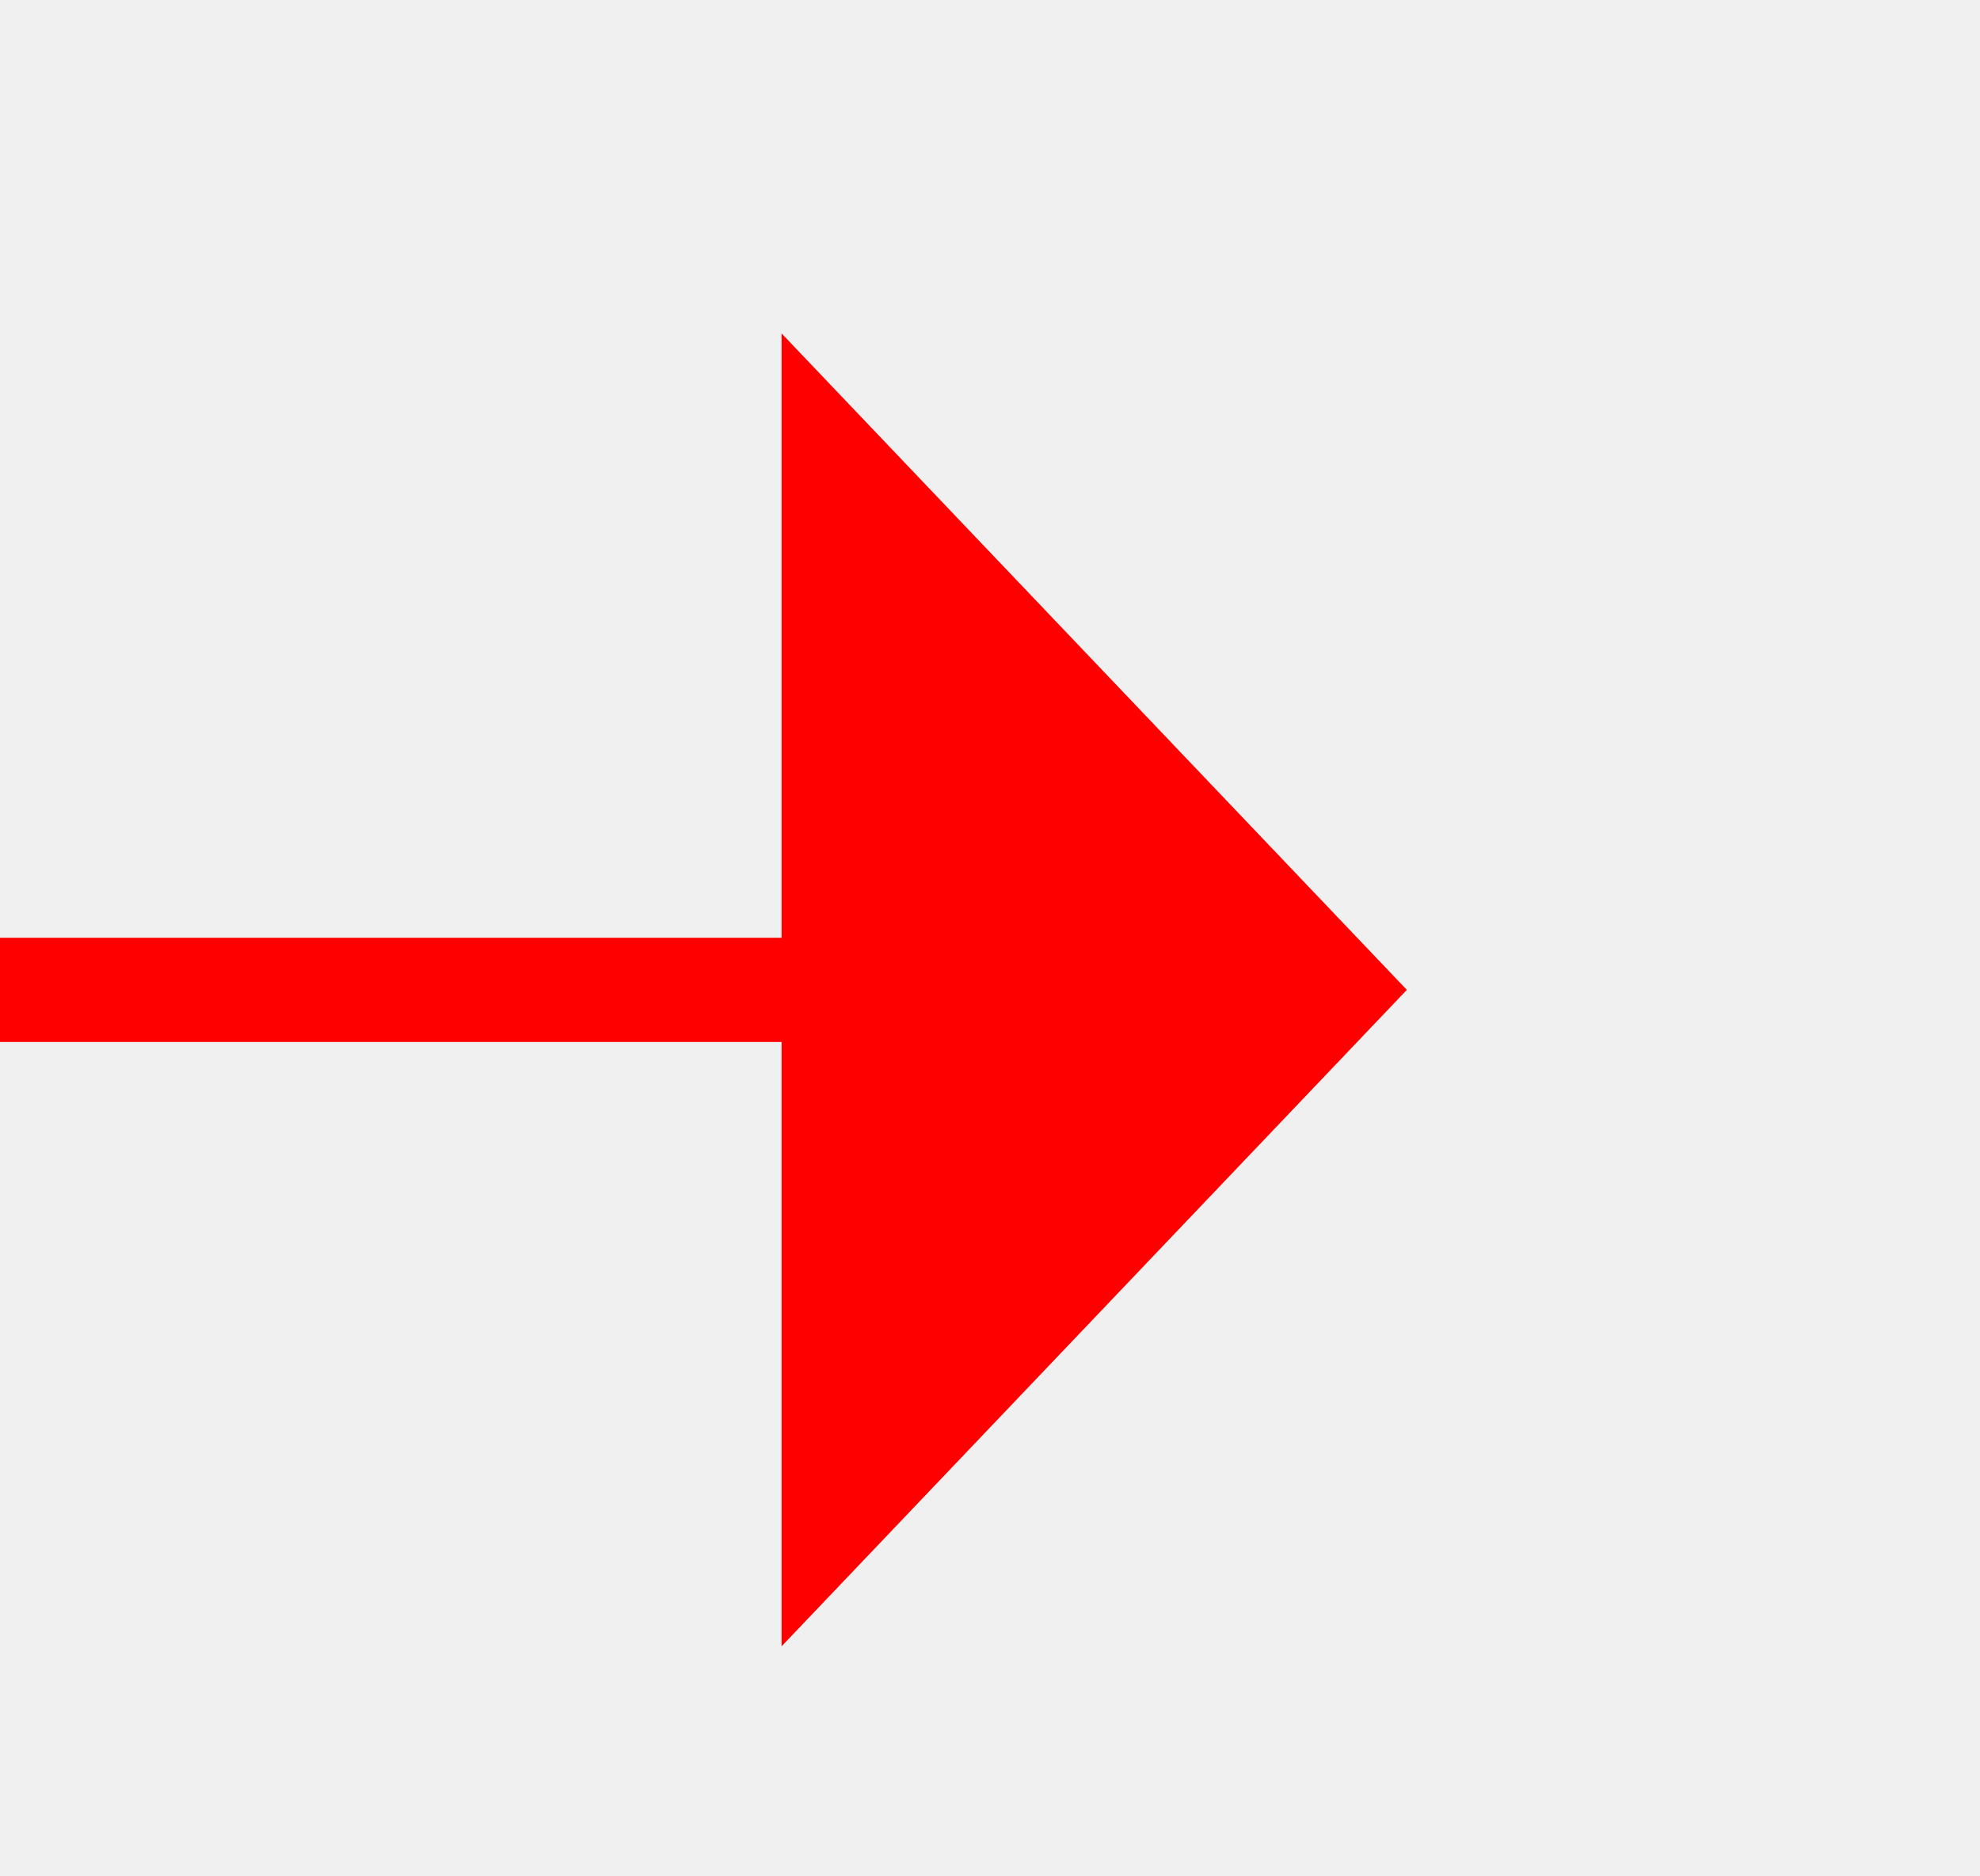
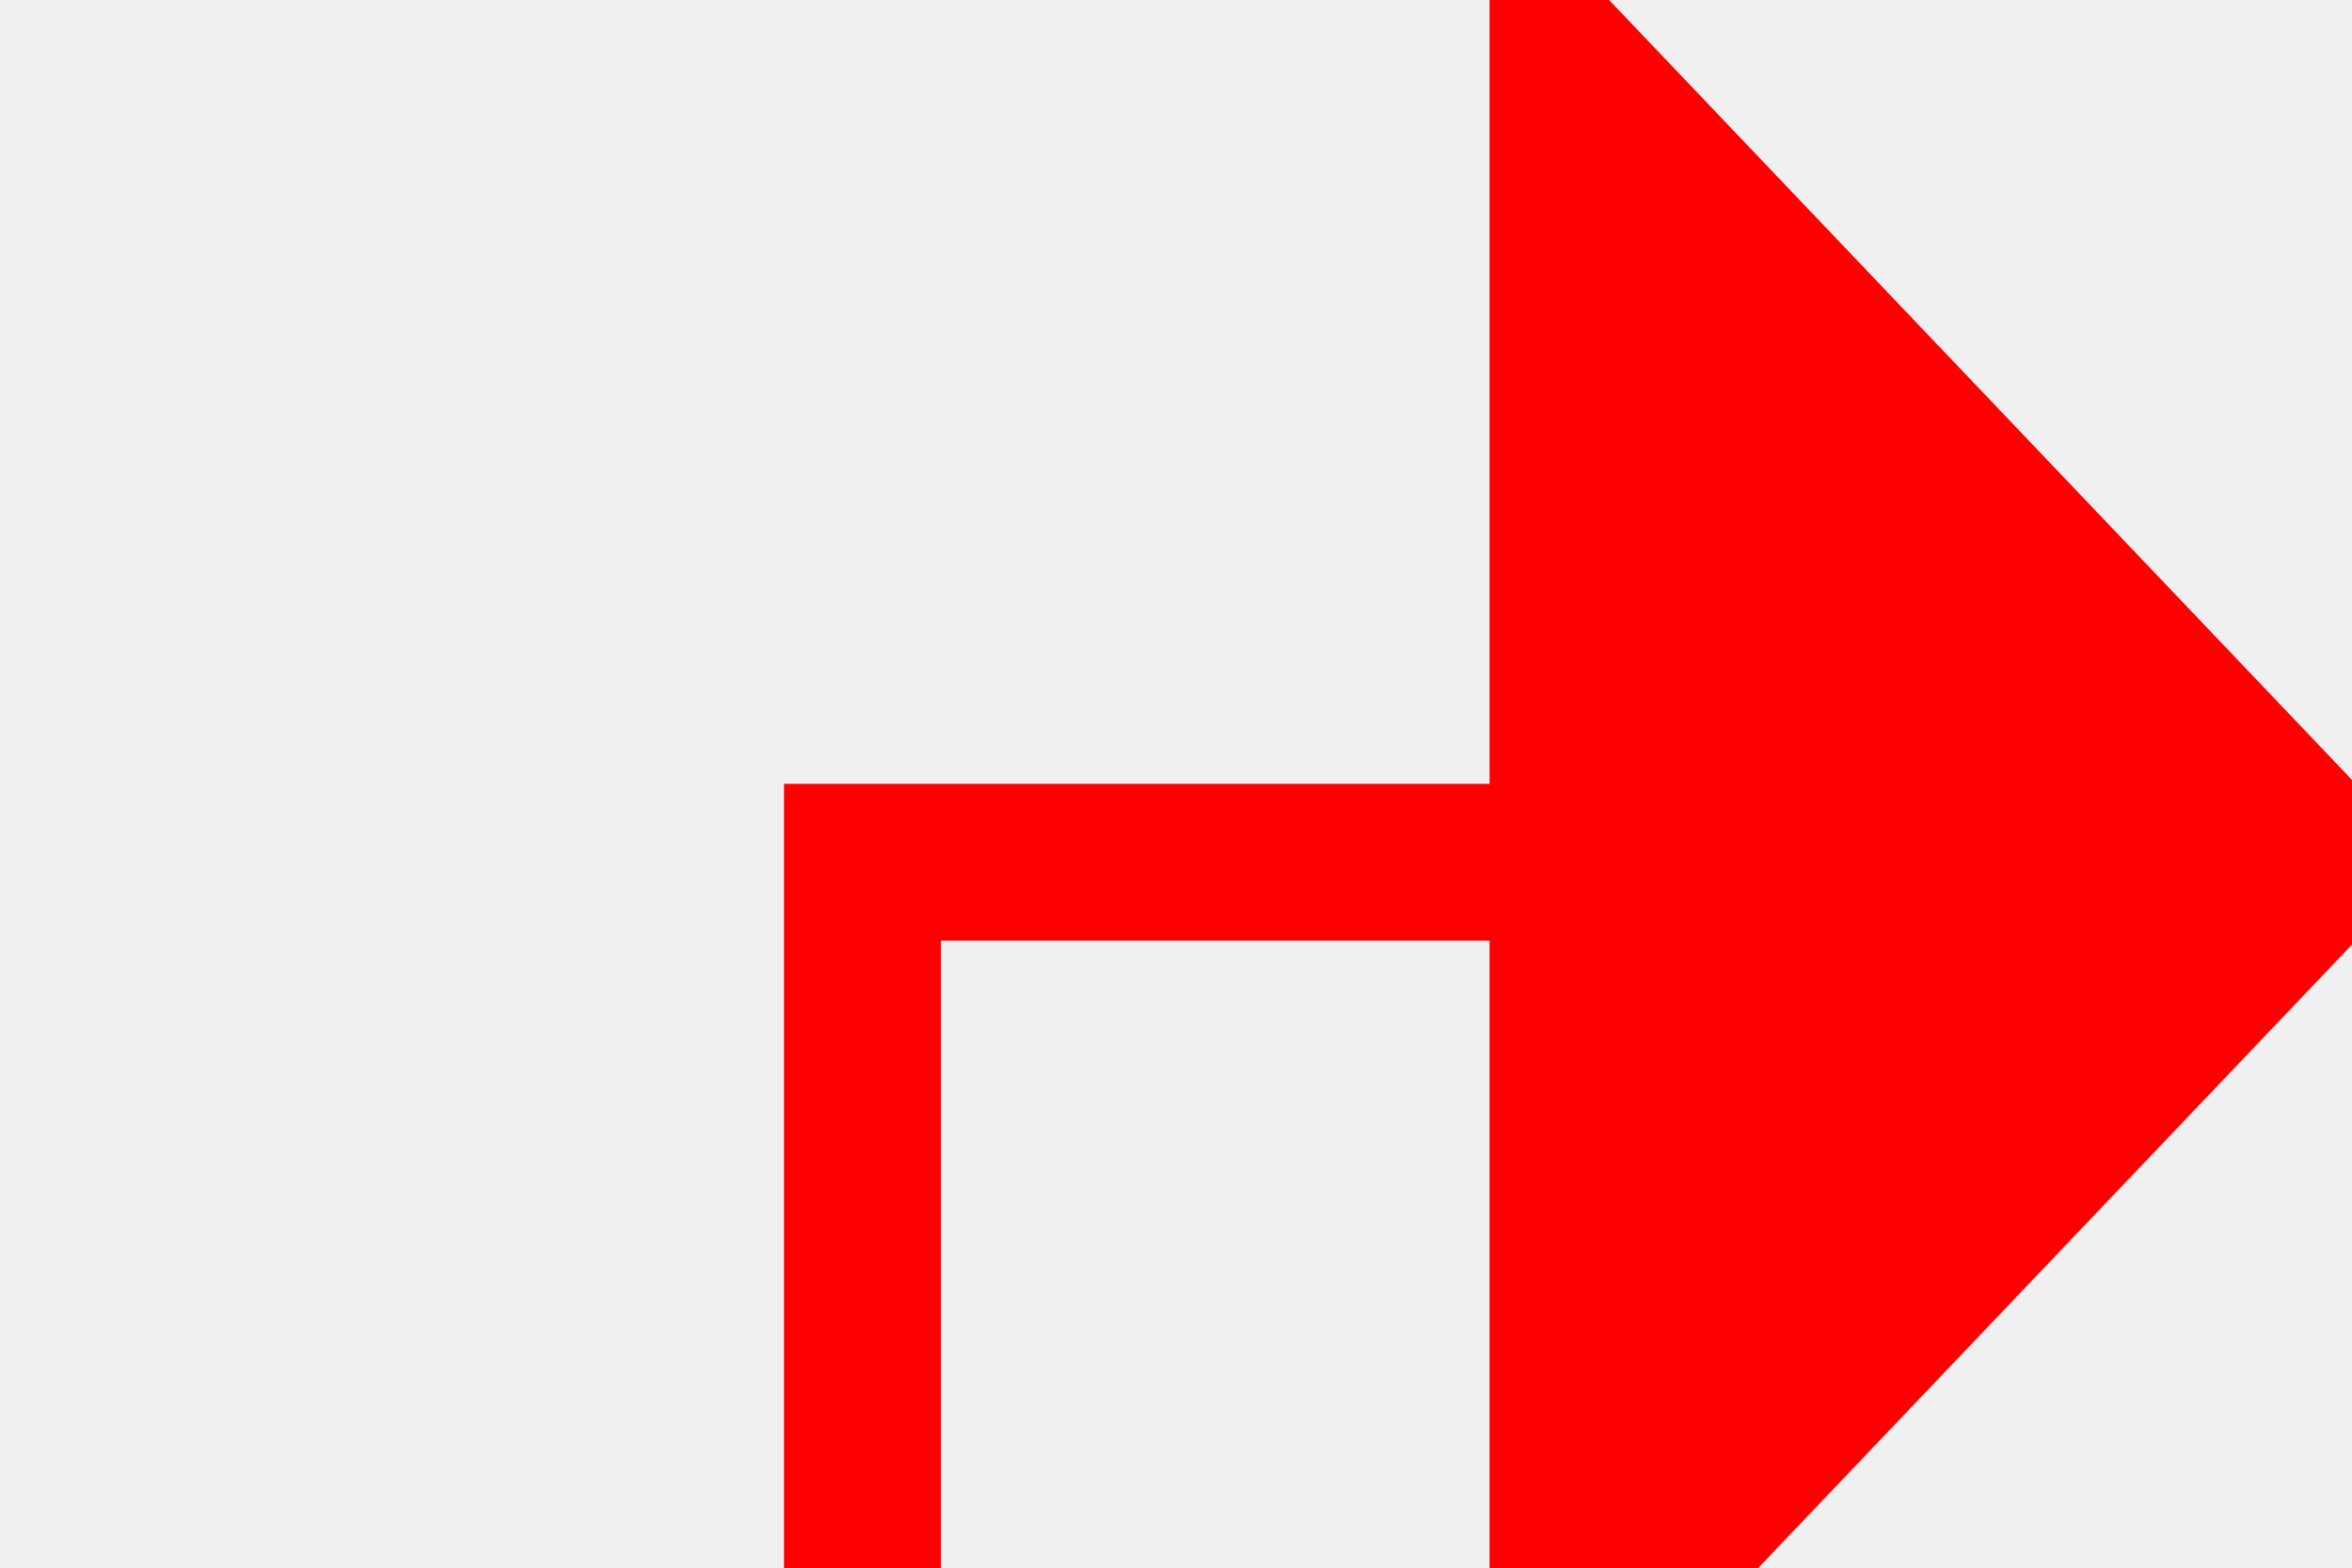
- <svg xmlns="http://www.w3.org/2000/svg" version="1.1" width="19px" height="18px" preserveAspectRatio="xMinYMid meet" viewBox="289 1607  19 16">
-   <defs>
-     <mask fill="white" id="clip32">
-       <path d="M 187 1605  L 237 1605  L 237 1626  L 187 1626  Z M 187 1605  L 311 1605  L 311 1694  L 187 1694  Z " fill-rule="evenodd" />
-     </mask>
-   </defs>
-   <path d="M 200.5 1695  L 200.5 1615.5  L 297.5 1615.5  " stroke-width="1" stroke="#ff0000" fill="none" mask="url(#clip32)" />
-   <path d="M 296.5 1621.8  L 302.5 1615.5  L 296.5 1609.2  L 296.5 1621.8  Z " fill-rule="nonzero" fill="#ff0000" stroke="none" mask="url(#clip32)" />
+ <svg xmlns="http://www.w3.org/2000/svg" version="1.1" width="15px" height="10px" preserveAspectRatio="xMinYMid meet" viewBox="145 1715  15 8">
+   <path d="M 110 1784.5  L 150.5 1784.5  L 150.5 1719.5  L 155.5 1719.5  " stroke-width="1" stroke="#ff0000" fill="none" />
+   <path d="M 154.5 1725.8  L 160.5 1719.5  L 154.5 1713.2  L 154.5 1725.8  Z " fill-rule="nonzero" fill="#ff0000" stroke="none" />
</svg>
